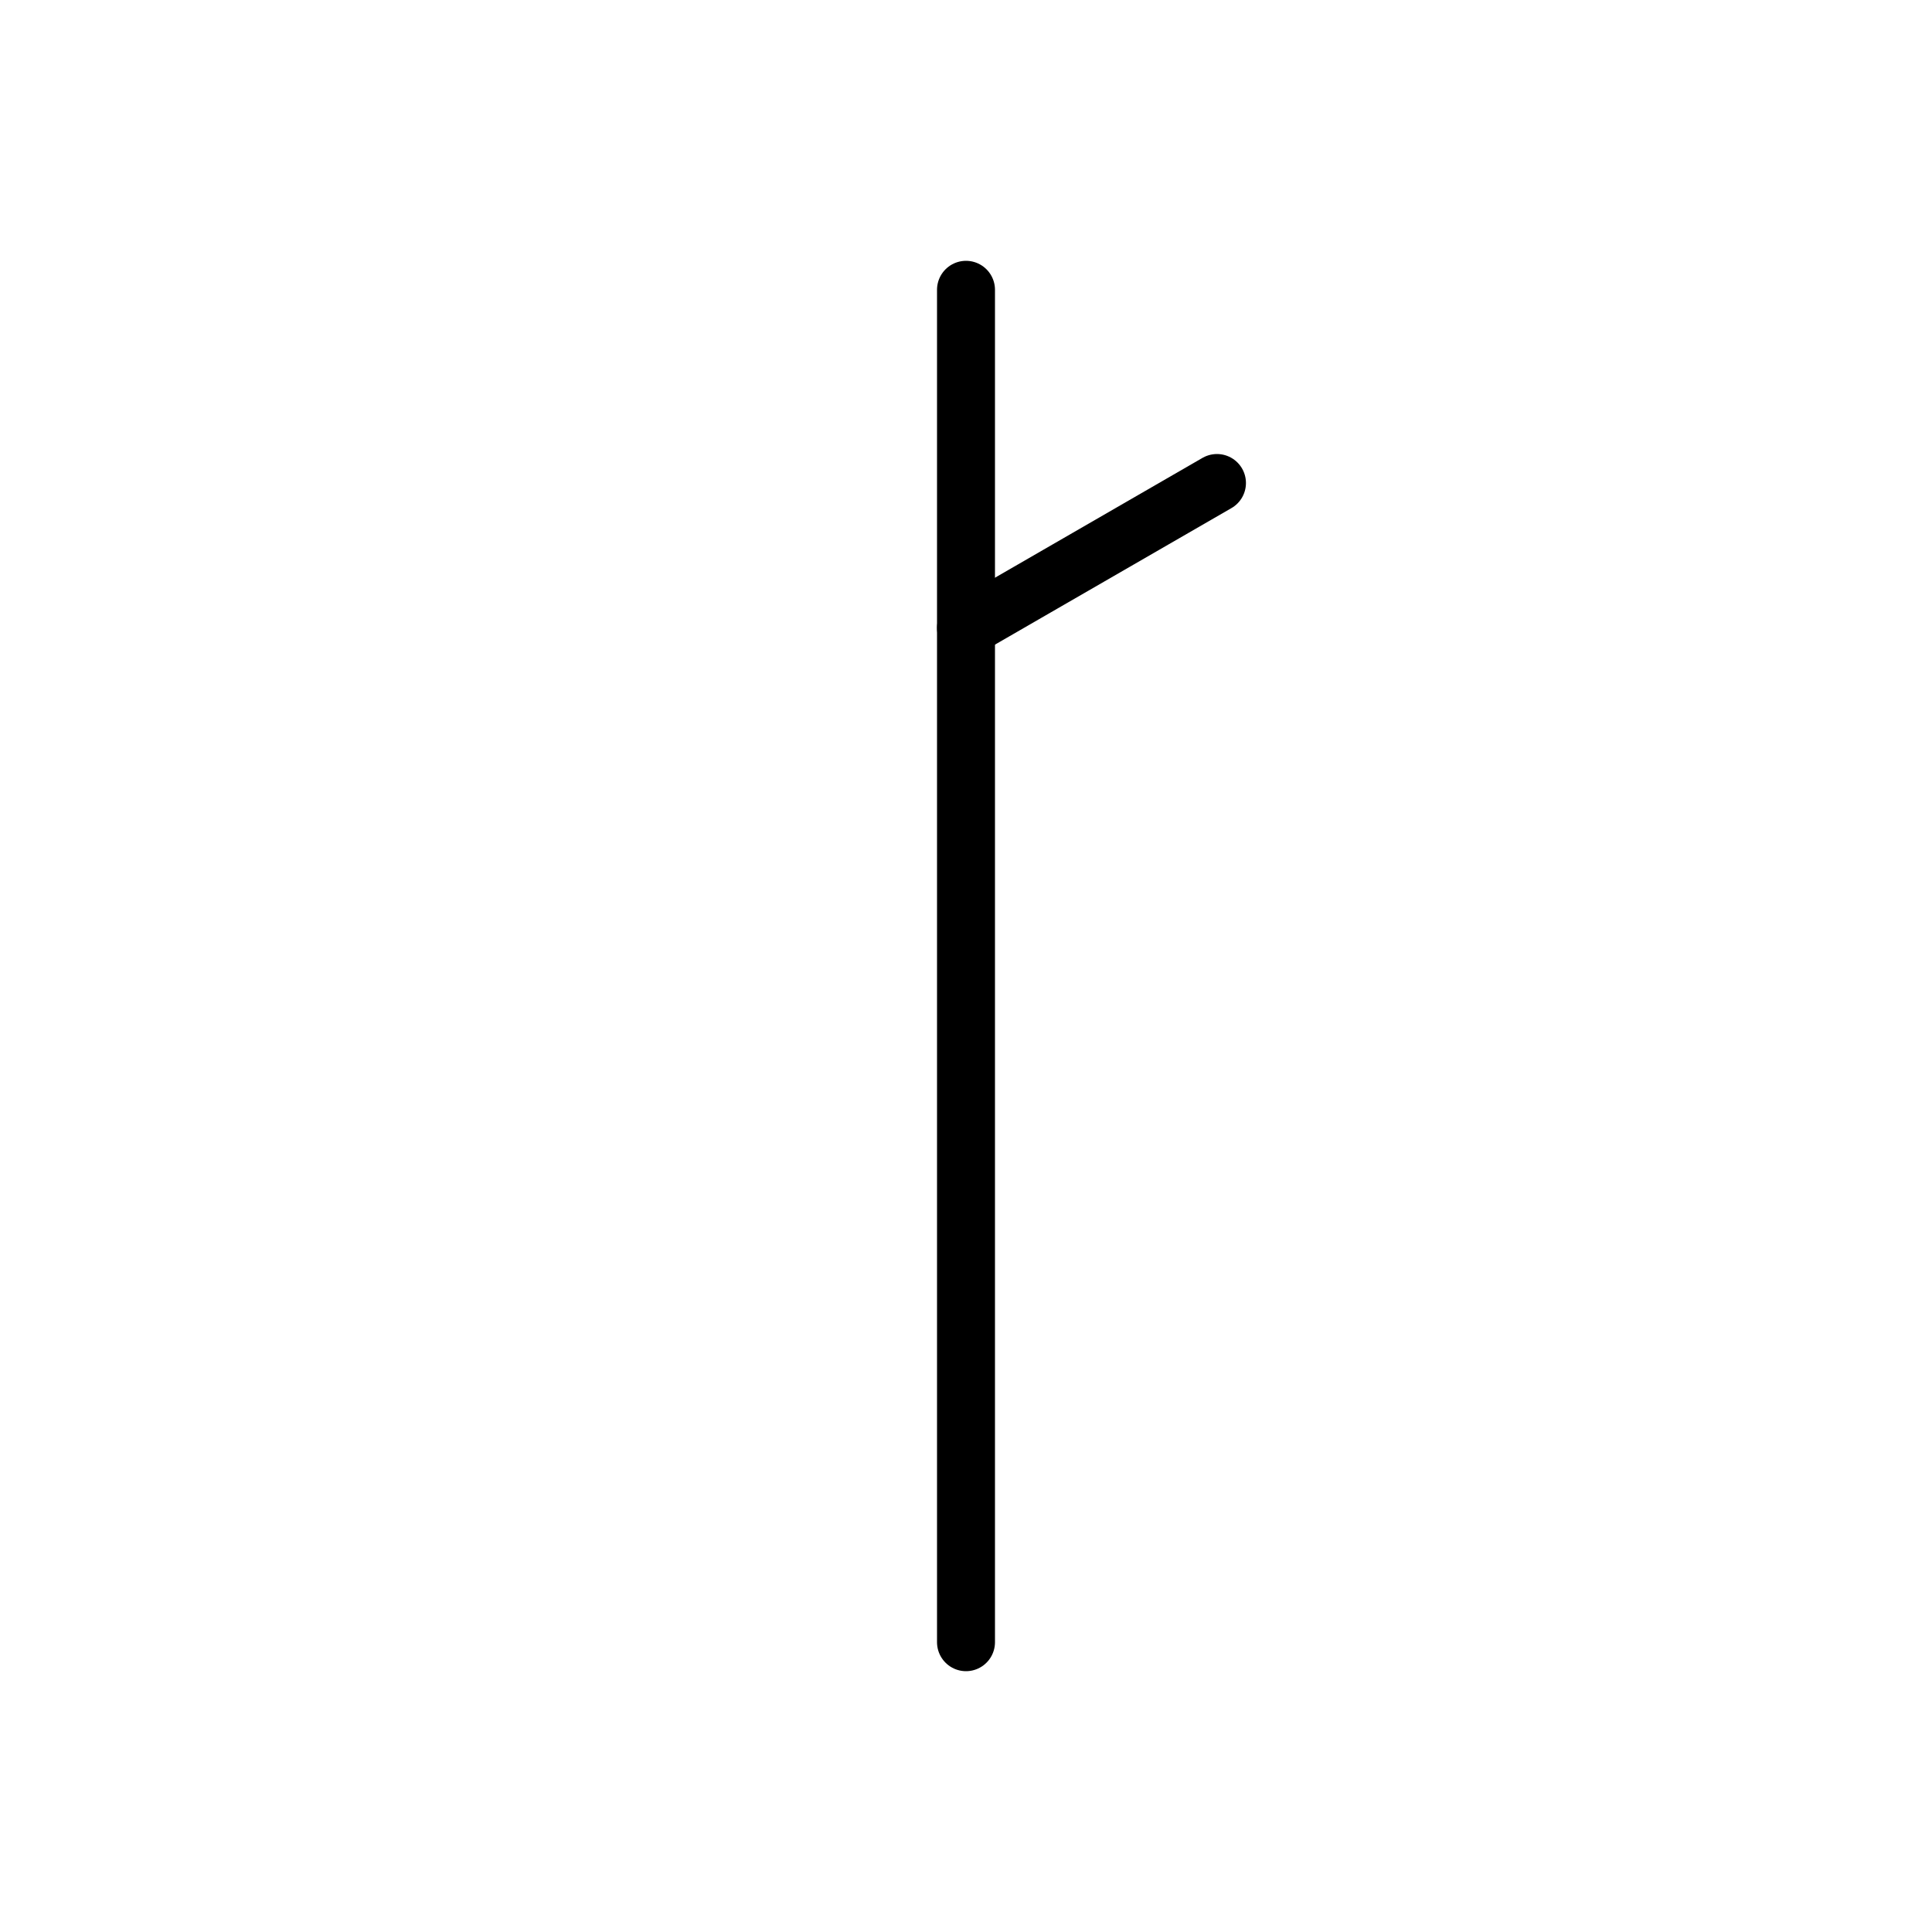
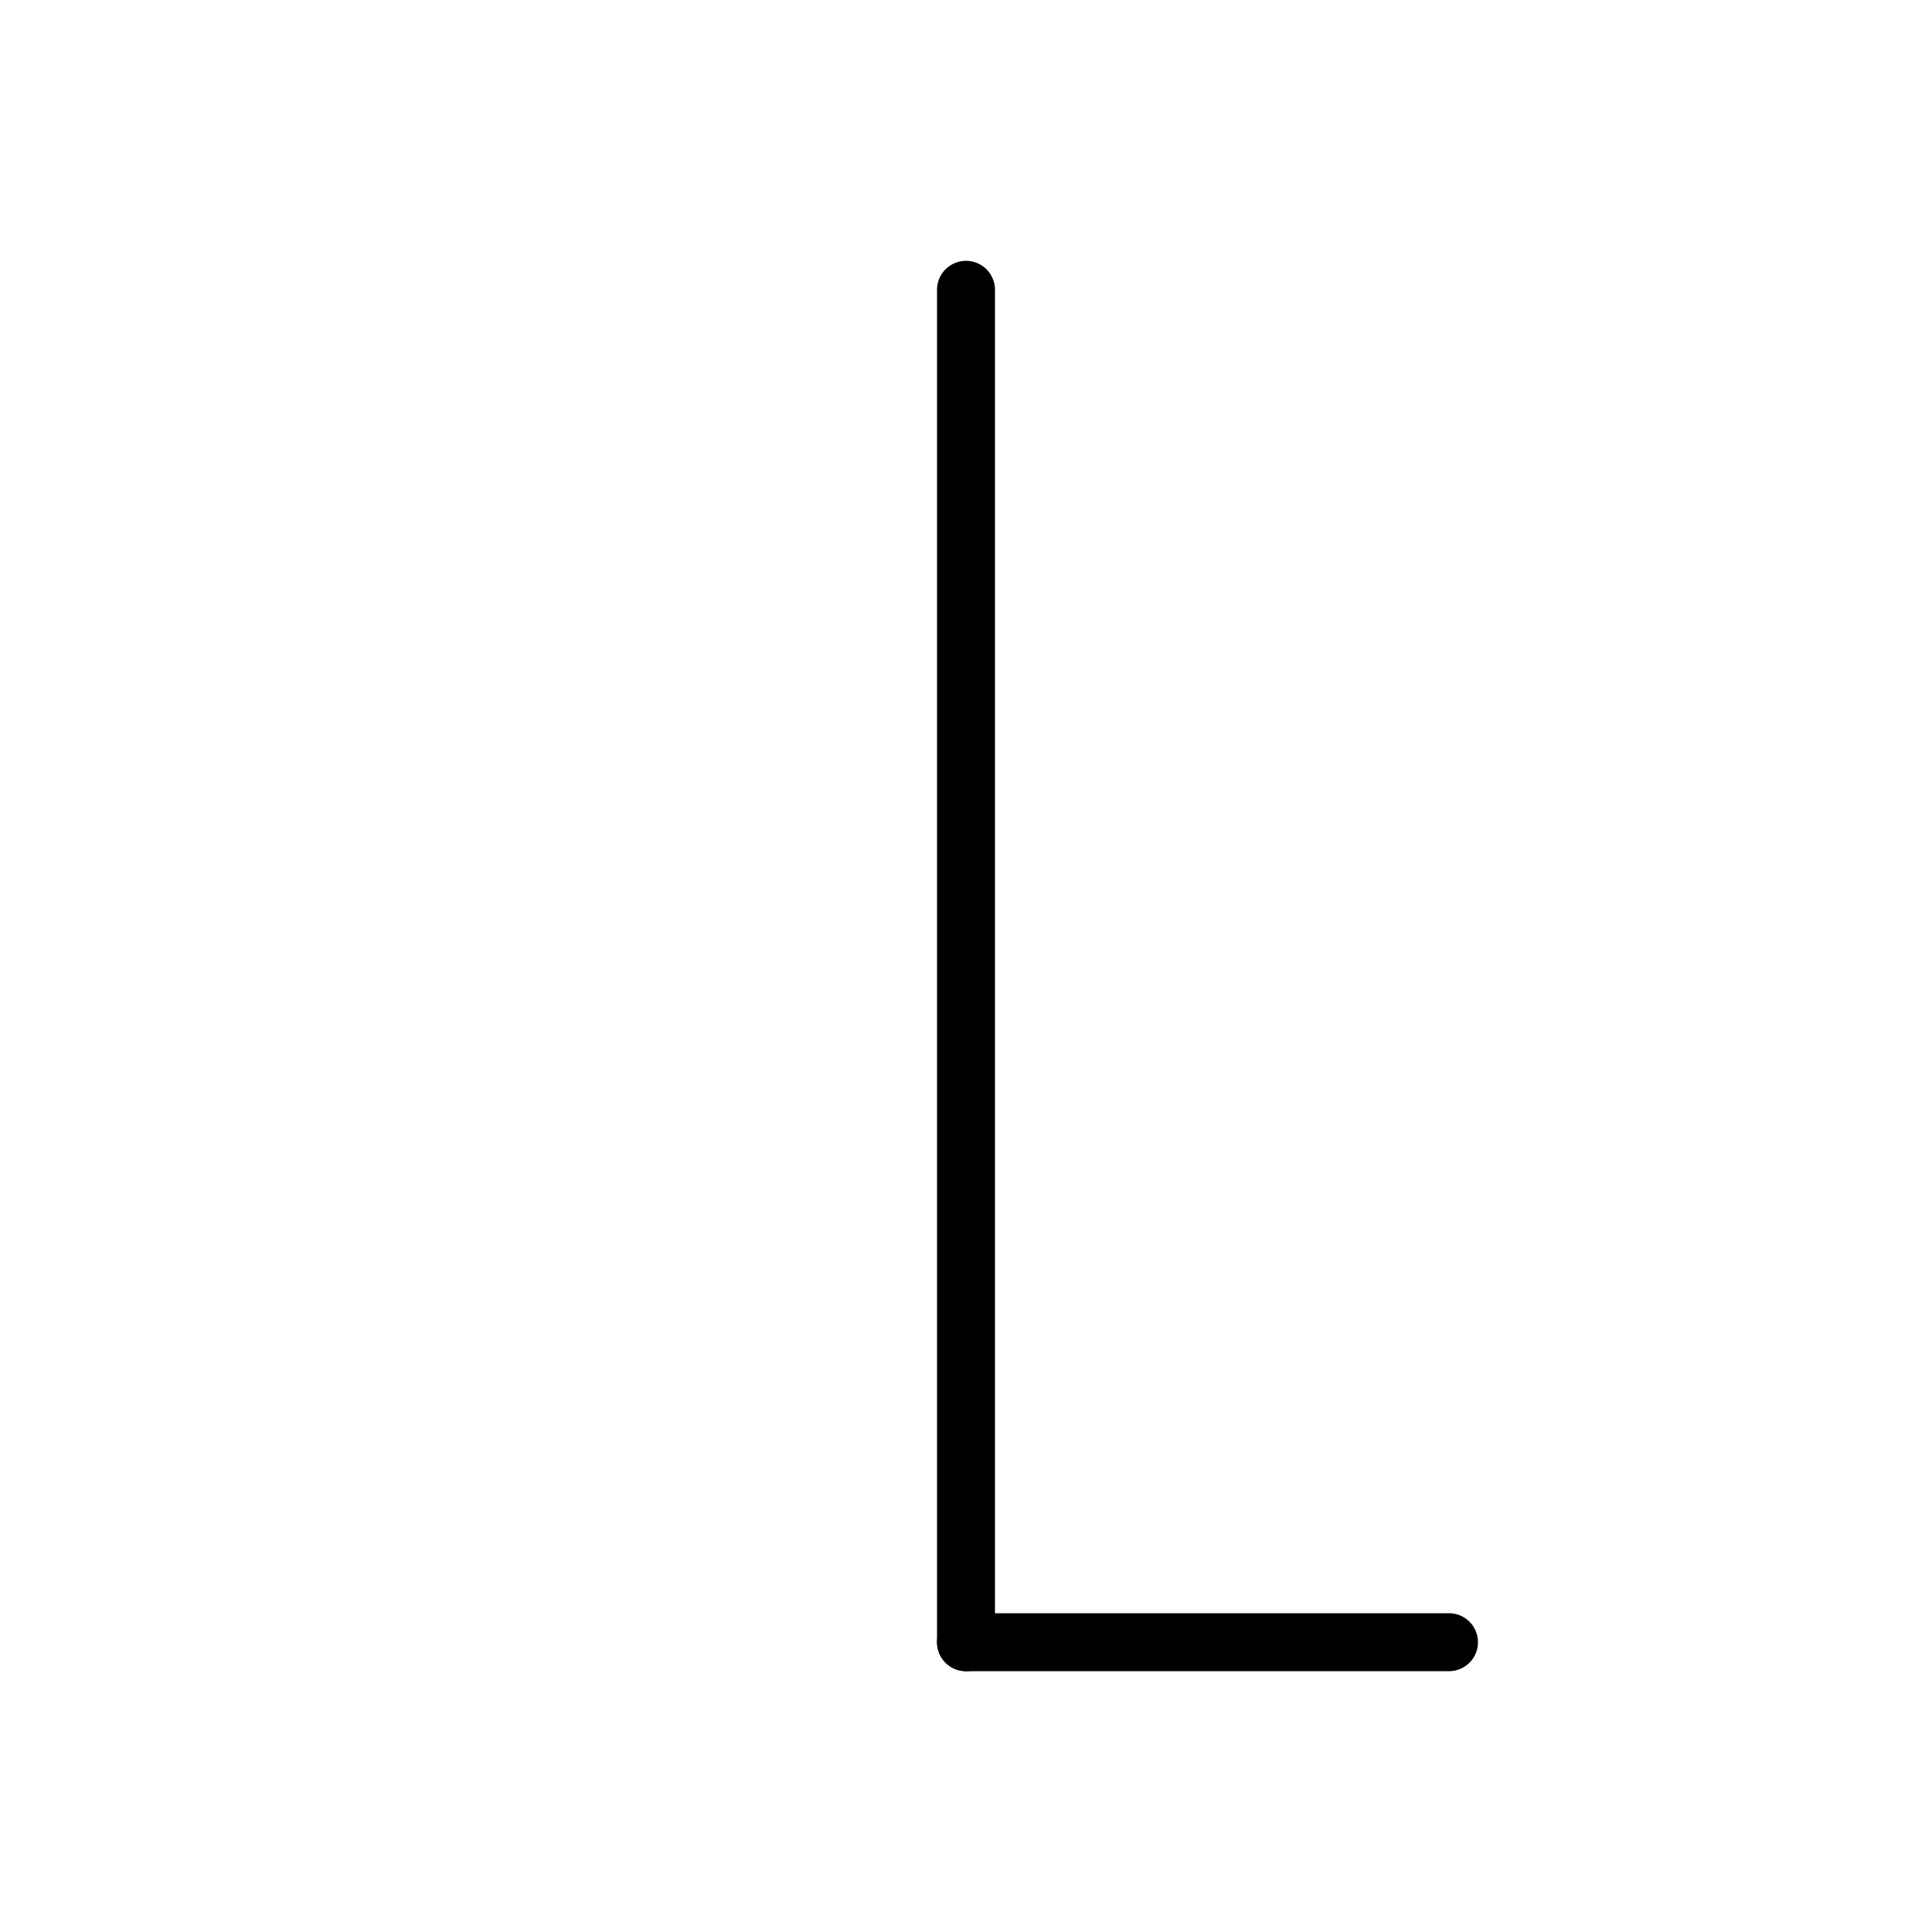
<svg xmlns="http://www.w3.org/2000/svg" viewBox="0 0 100 100" width="100" height="100">
  <line x1="50.0" y1="15" x2="50.0" y2="85" stroke="black" stroke-width="3" stroke-linecap="round" />
-   <line x1="50.0" y1="32.5" x2="62.99" y2="25.0" stroke="black" stroke-width="3" stroke-linecap="round" />
+   <line x1="50.0" y1="85" x2="75.0" y2="85" stroke="black" stroke-width="3" stroke-linecap="round" />
</svg>
